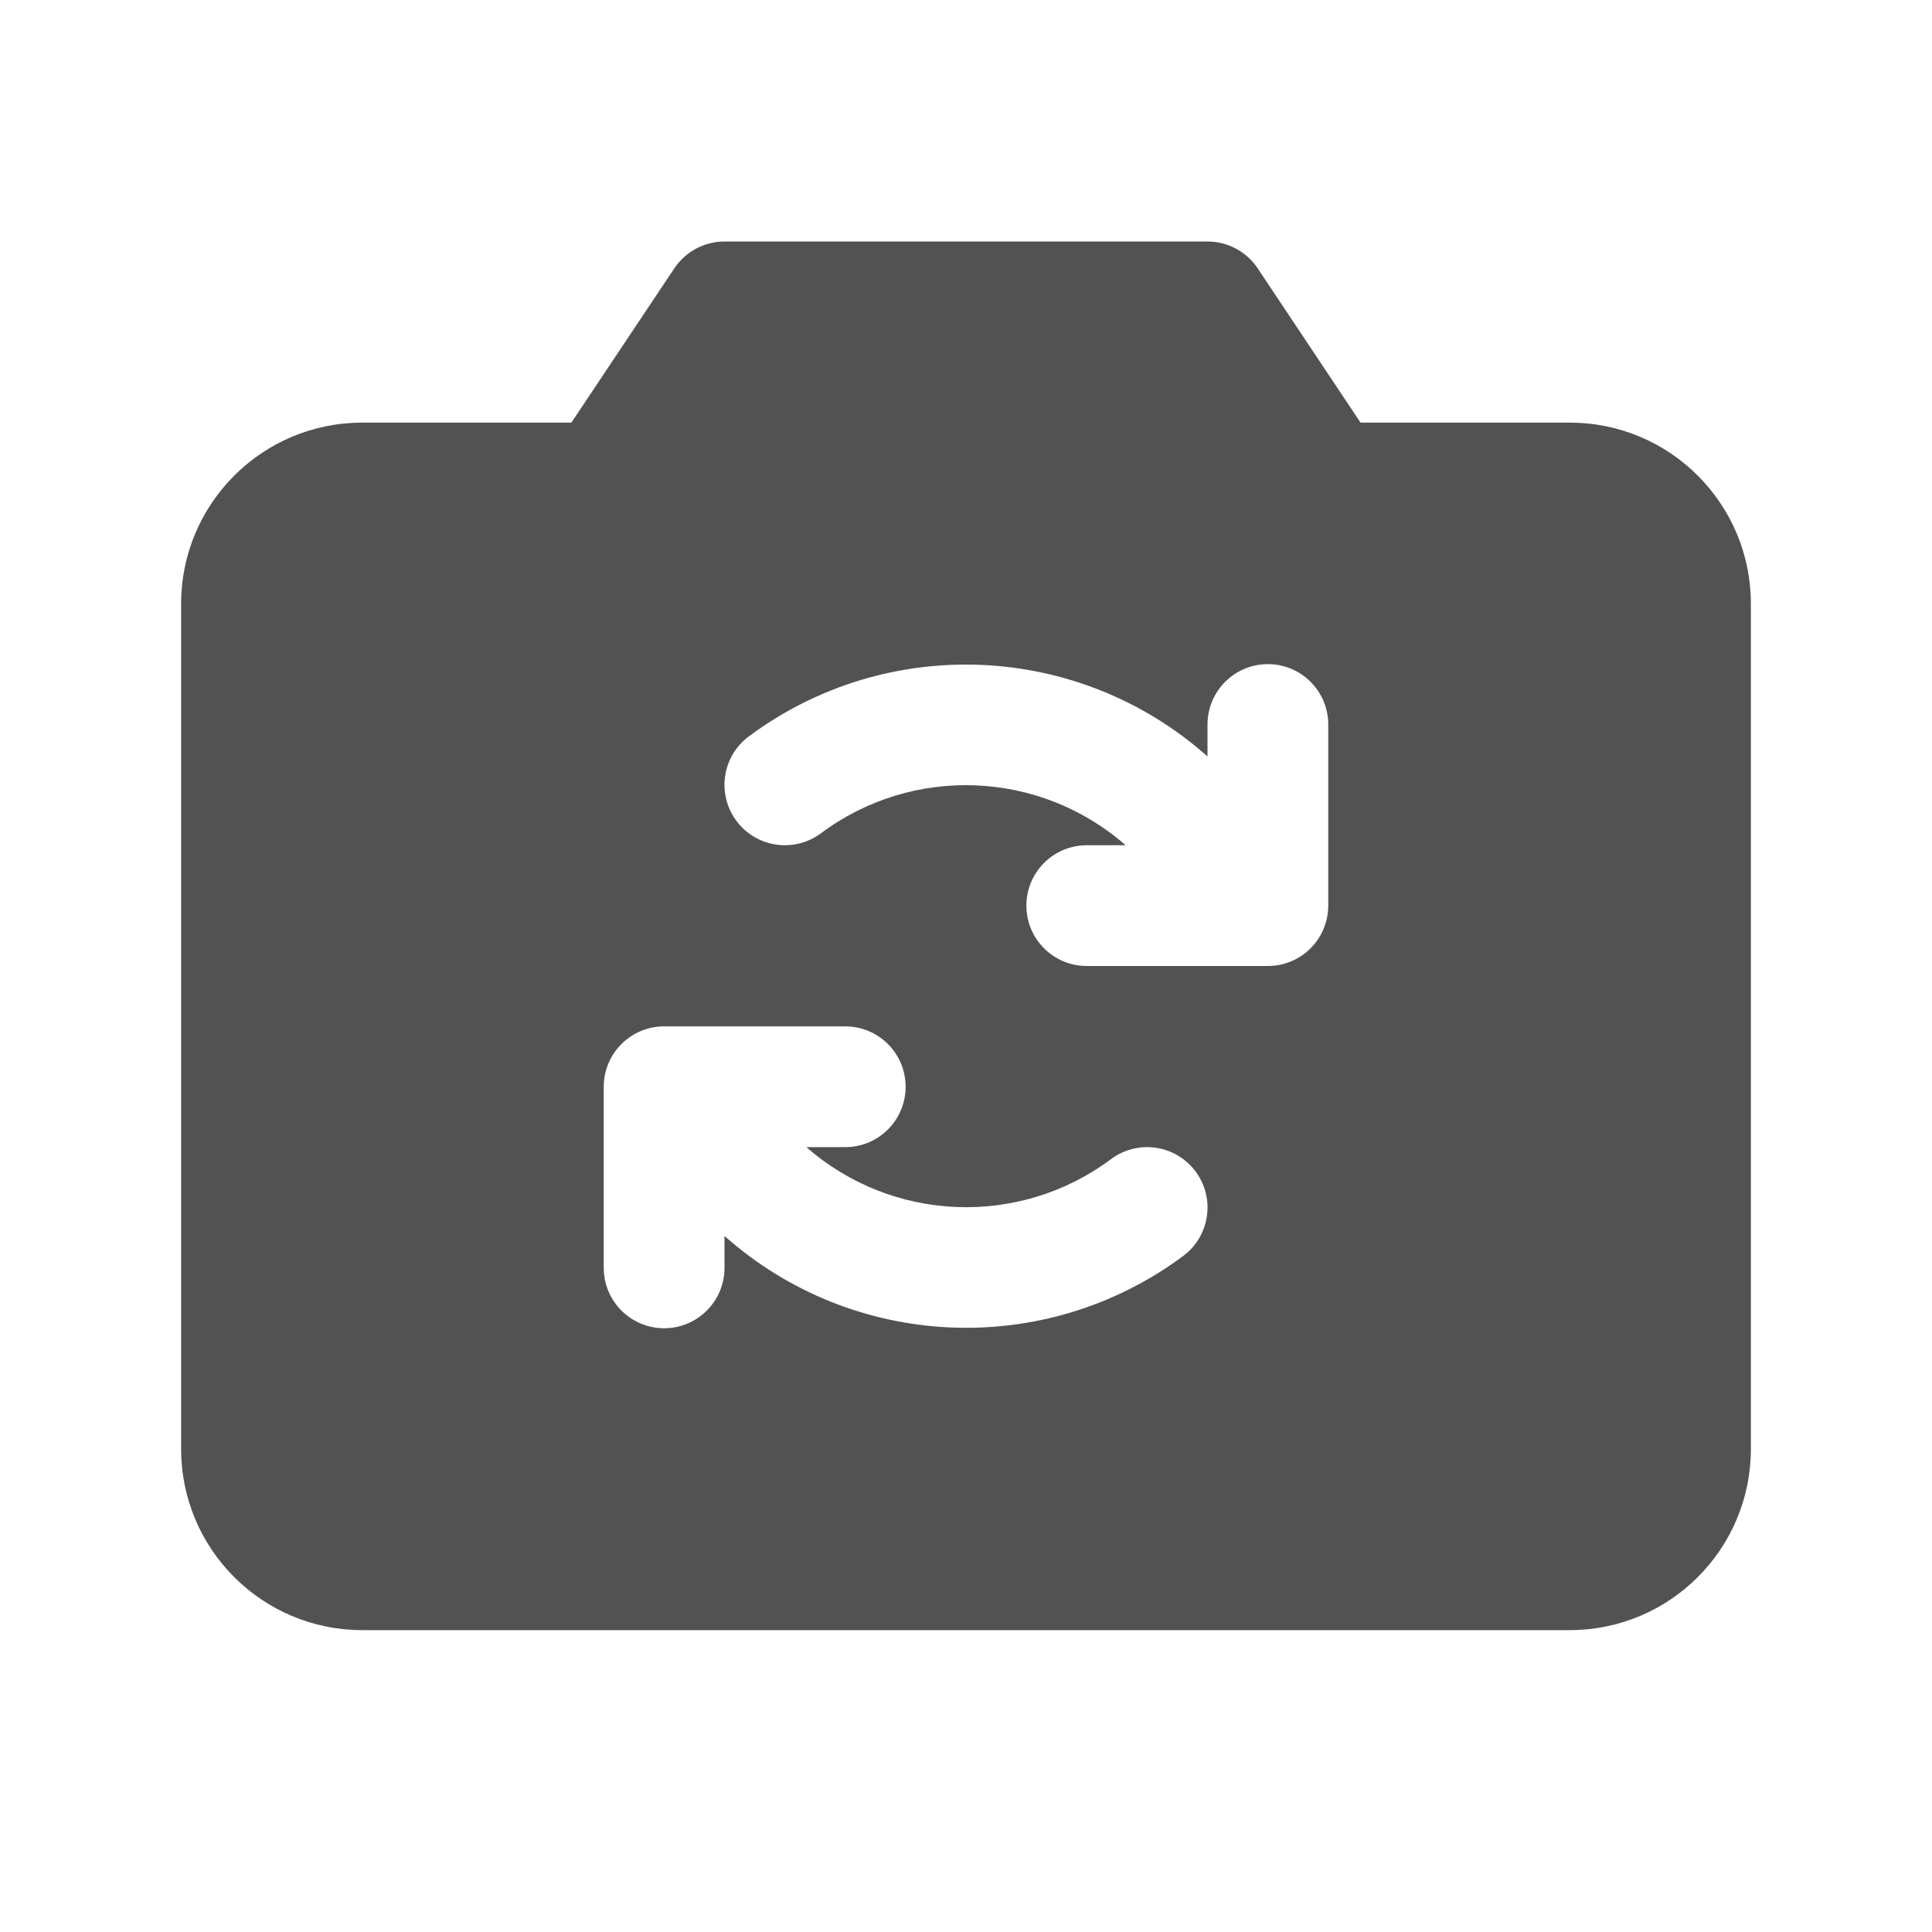
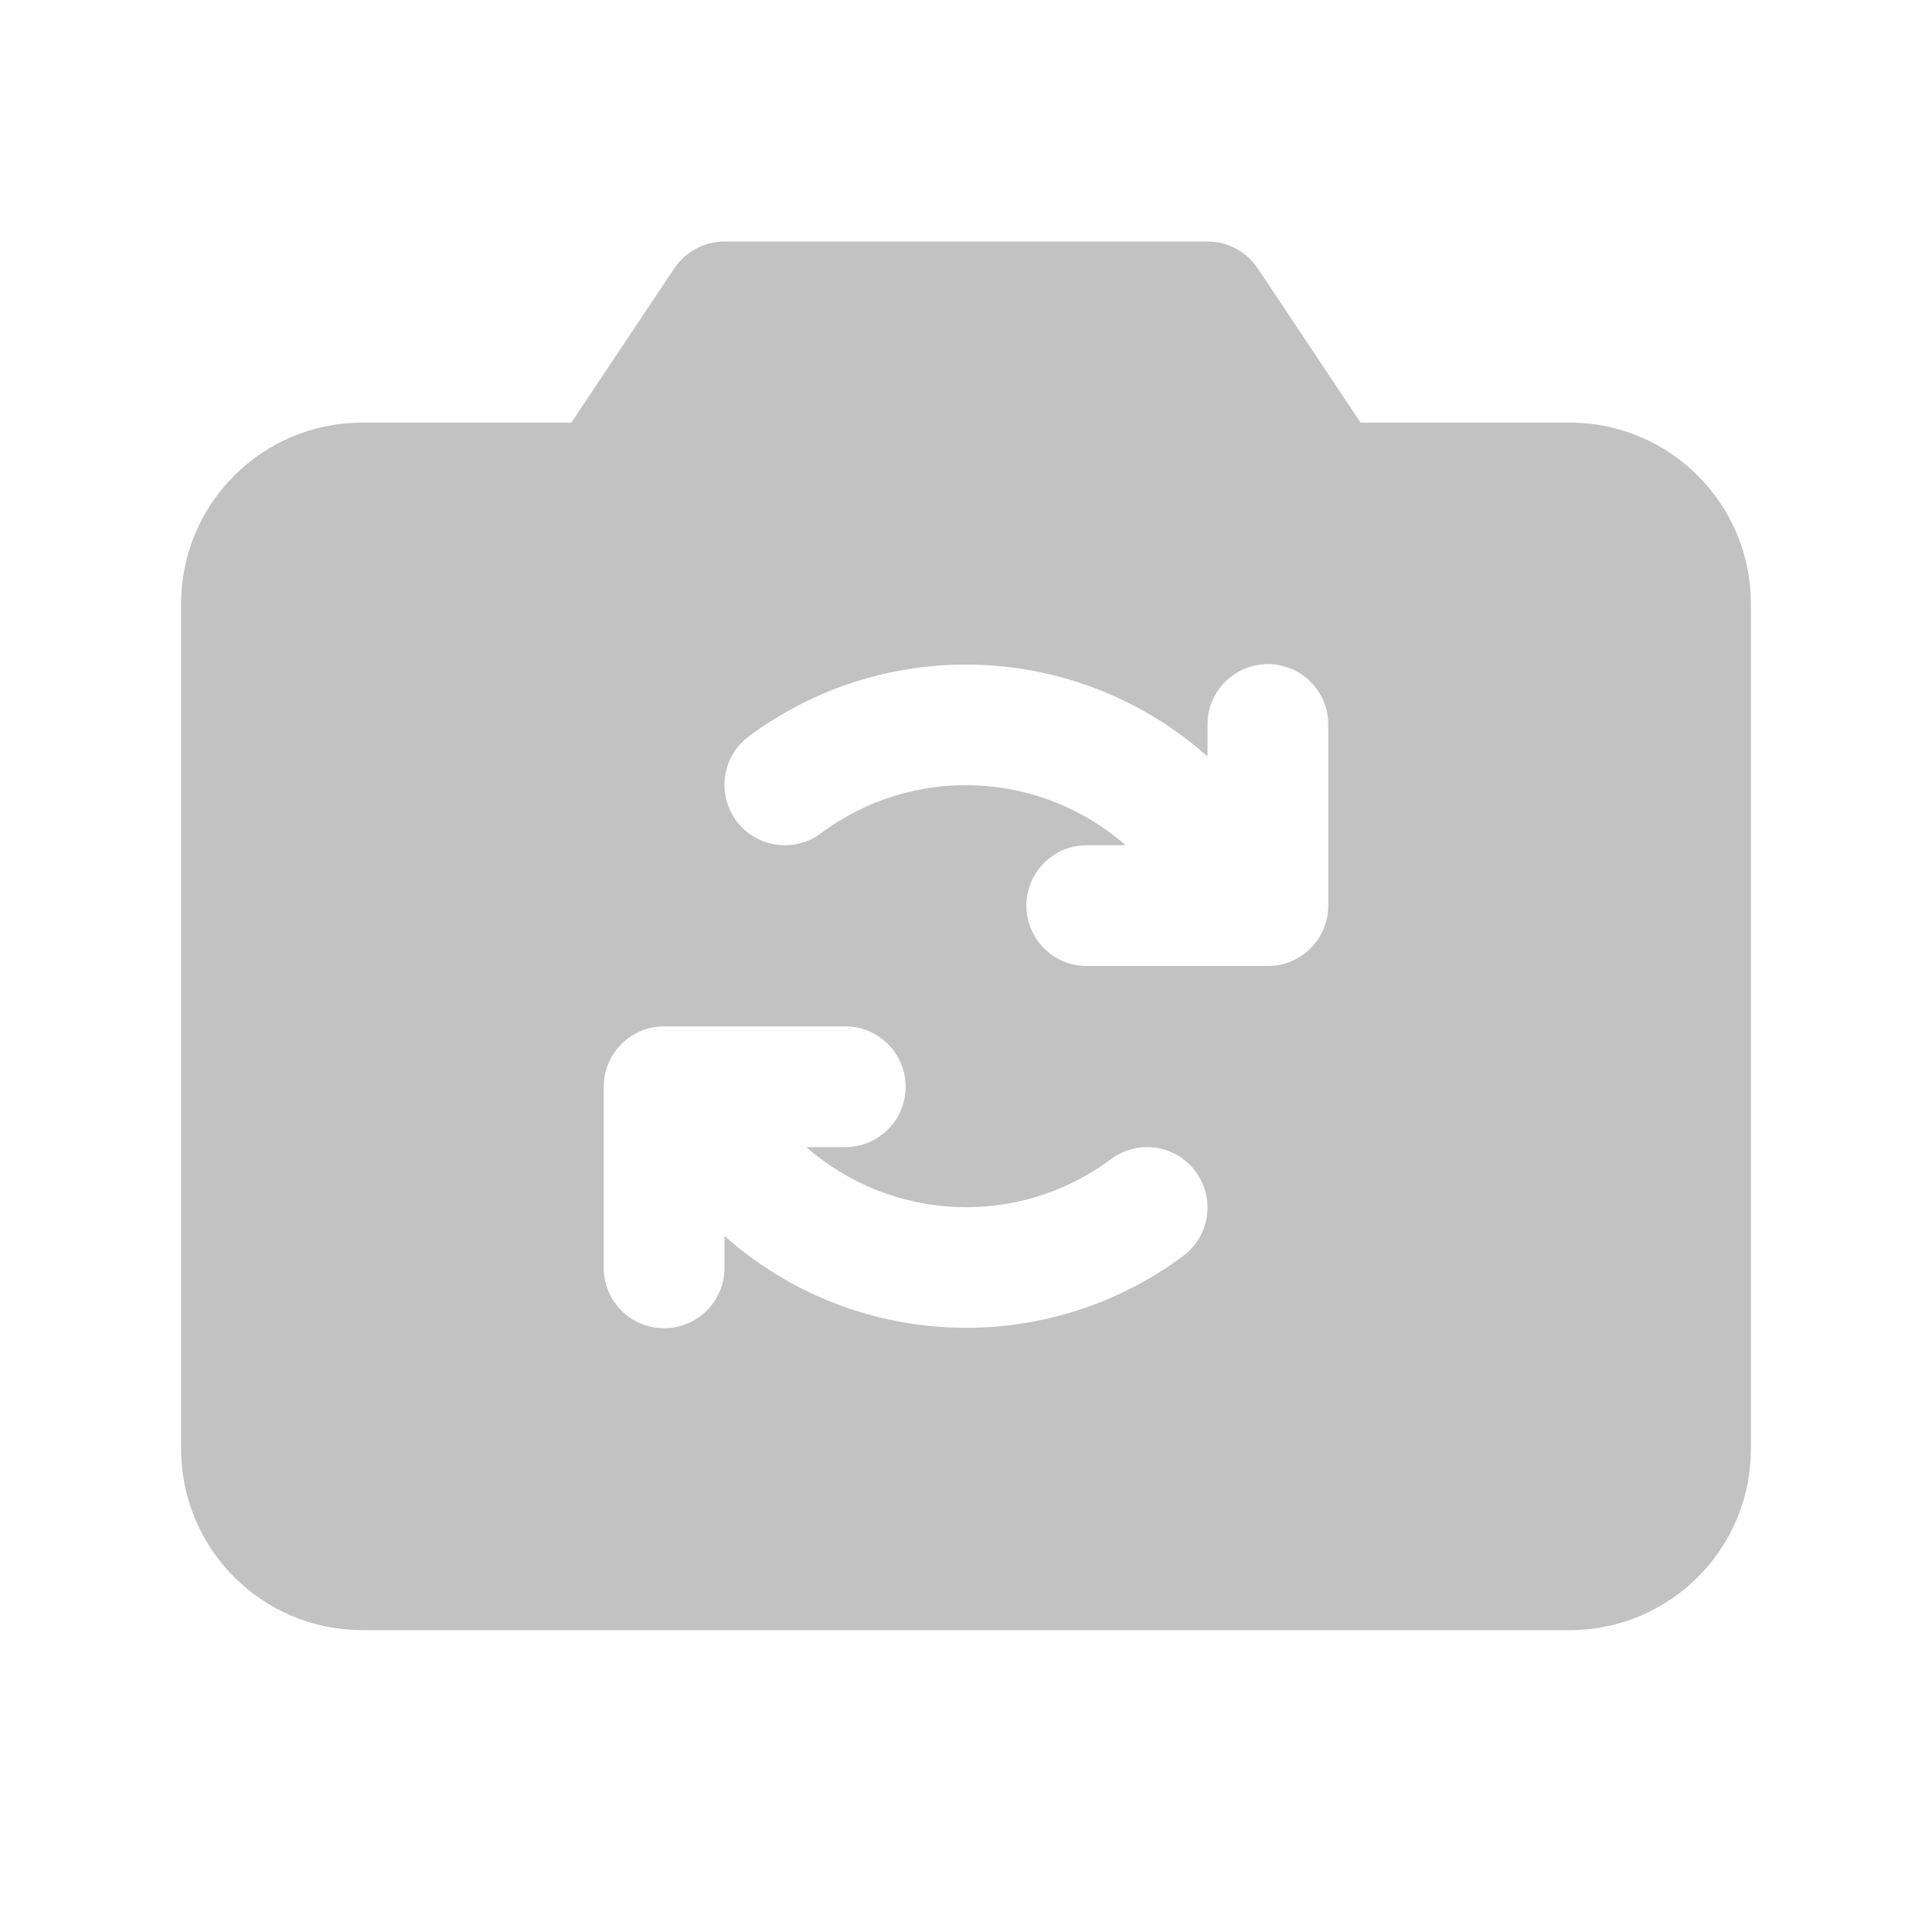
- <svg xmlns="http://www.w3.org/2000/svg" width="18" height="18" fill="#525252" viewBox="0 0 256 256">
+ <svg xmlns="http://www.w3.org/2000/svg" width="18" height="18" fill="#c2c2c2" viewBox="0 0 256 256">
  <path d="M208,56H180.28L166.65,35.56A8,8,0,0,0,160,32H96a8,8,0,0,0-6.65,3.56L75.71,56H48A24,24,0,0,0,24,80V192a24,24,0,0,0,24,24H208a24,24,0,0,0,24-24V80A24,24,0,0,0,208,56ZM156.81,166.4A48.21,48.21,0,0,1,96,163.77V168a8,8,0,0,1-16,0V144a8,8,0,0,1,8-8h24a8,8,0,0,1,0,16h-5.15a32.12,32.12,0,0,0,40.34,1.61,8,8,0,0,1,9.62,12.79ZM176,120a8,8,0,0,1-8,8H144a8,8,0,0,1,0-16h5.15a32.12,32.12,0,0,0-40.34-1.61A8,8,0,0,1,99.19,97.6,48.21,48.21,0,0,1,160,100.23V96a8,8,0,0,1,16,0Z" />
</svg>
